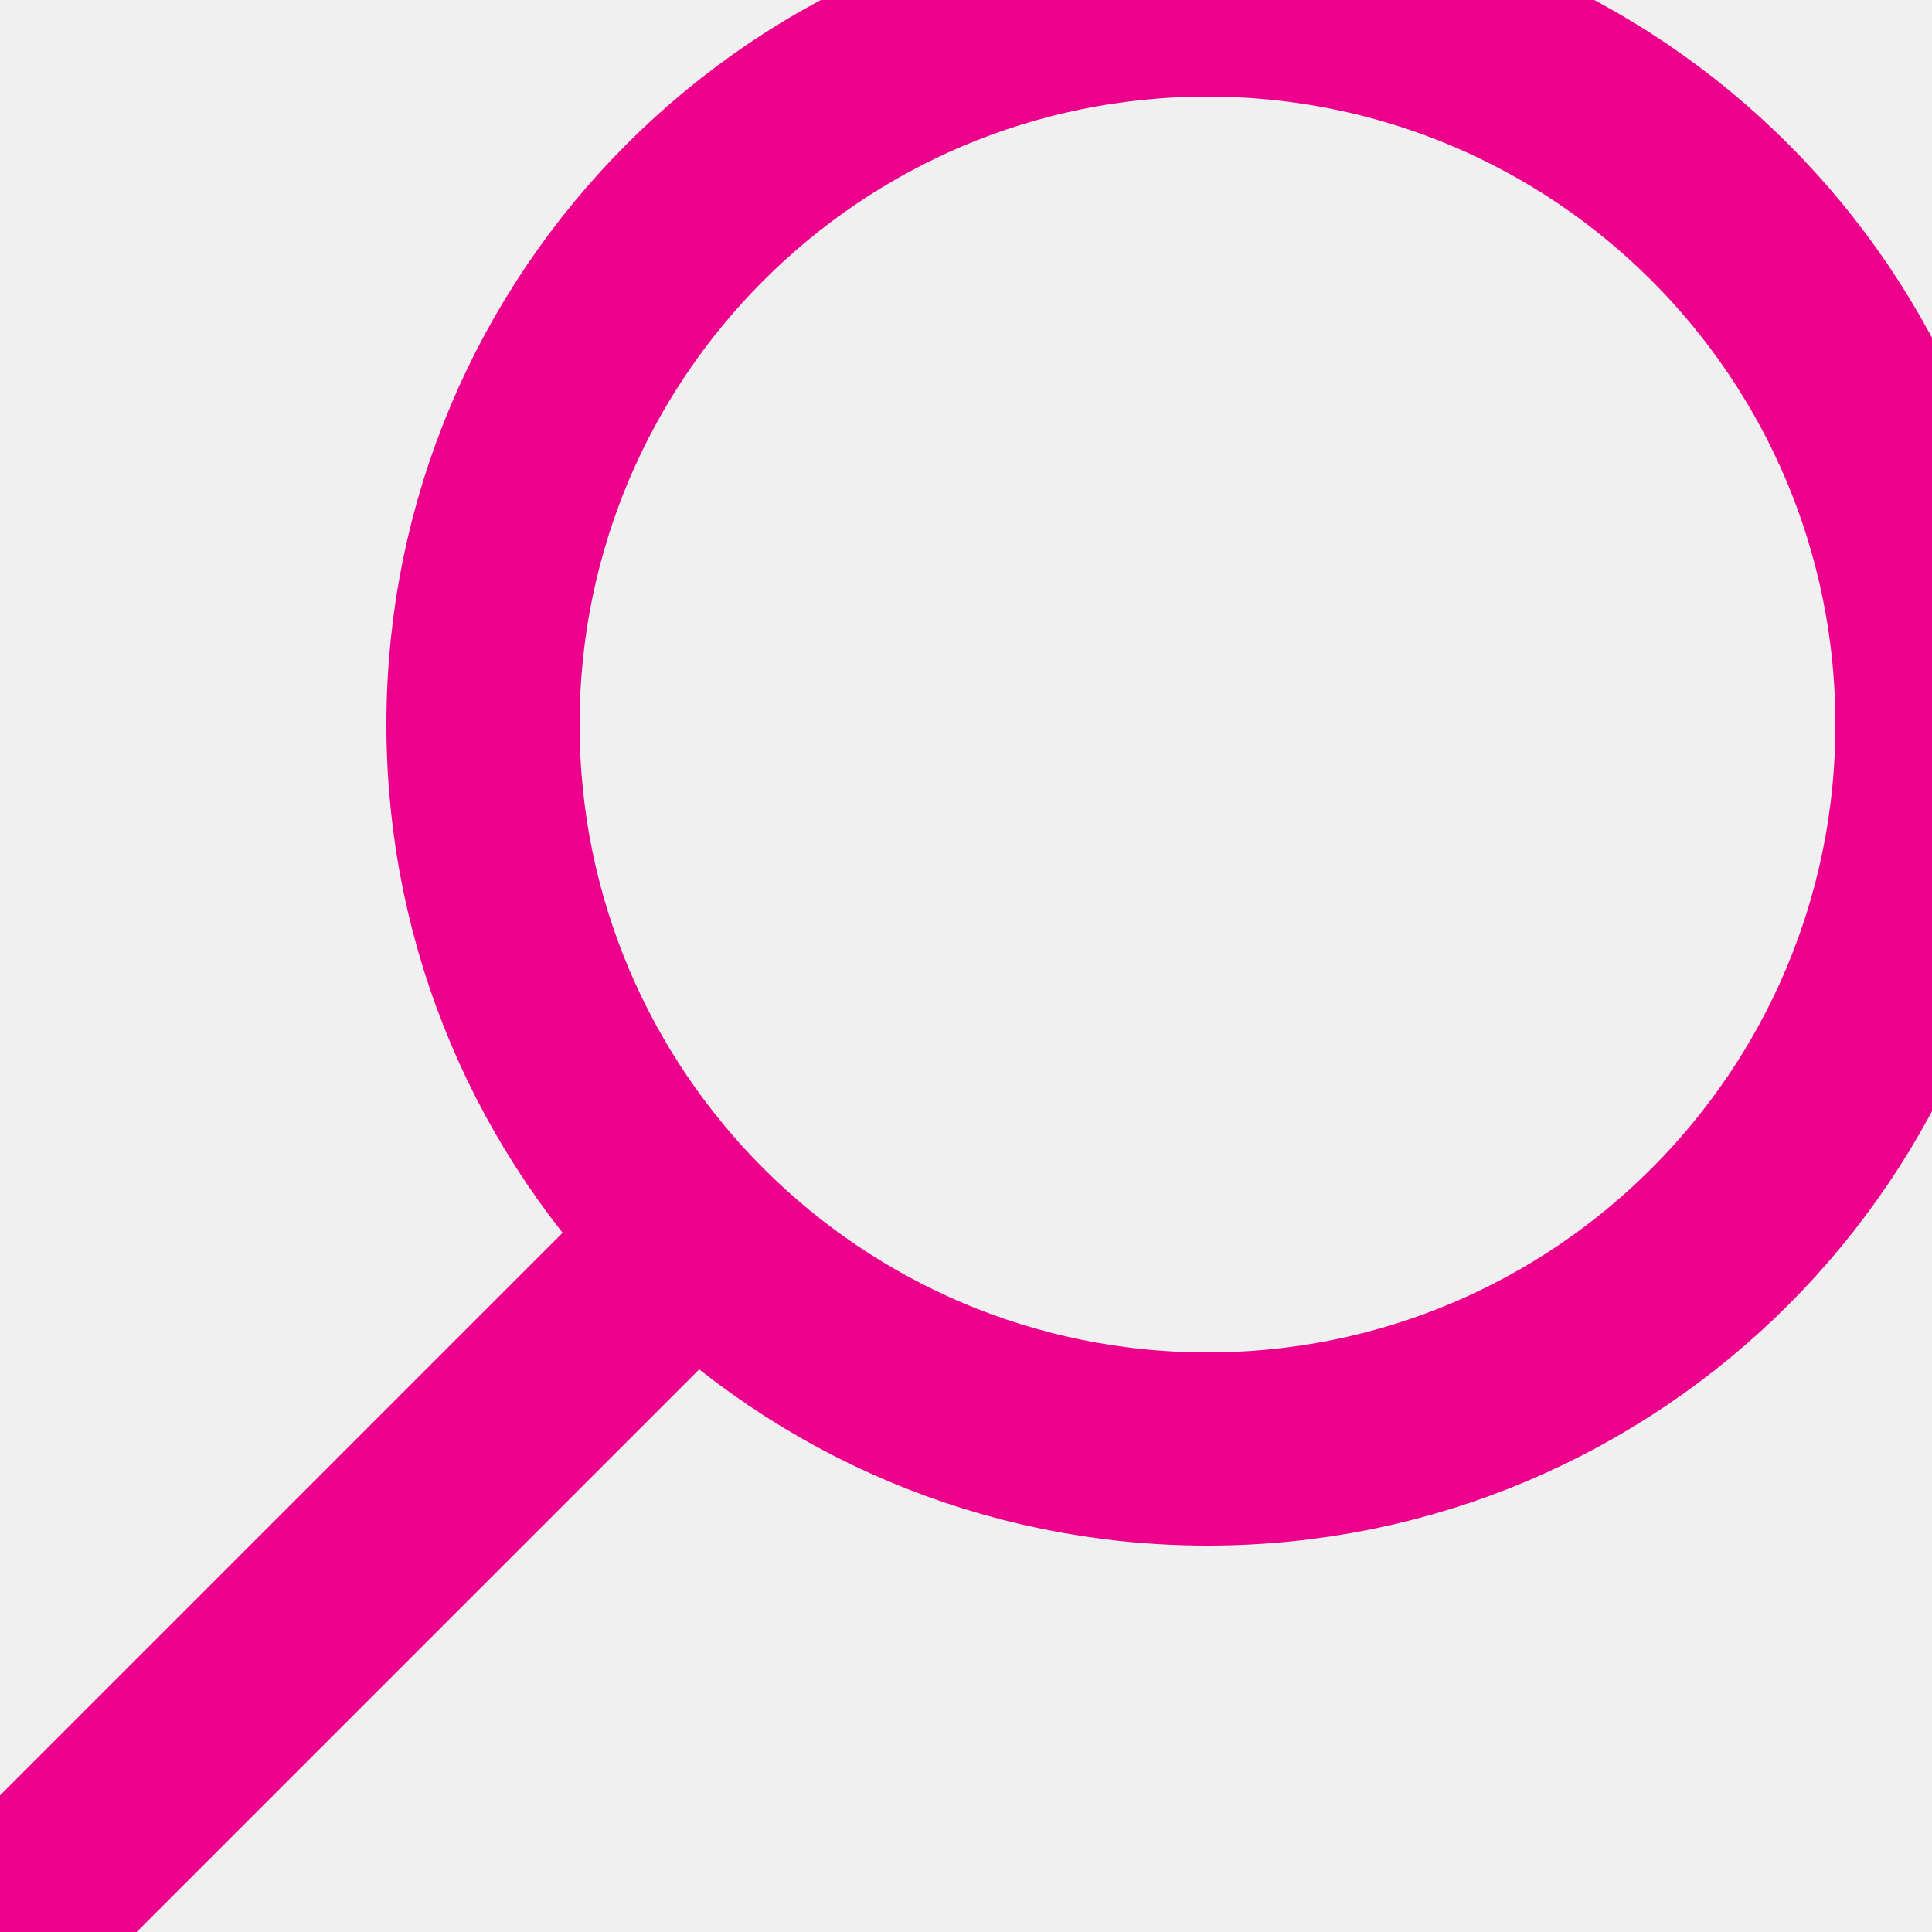
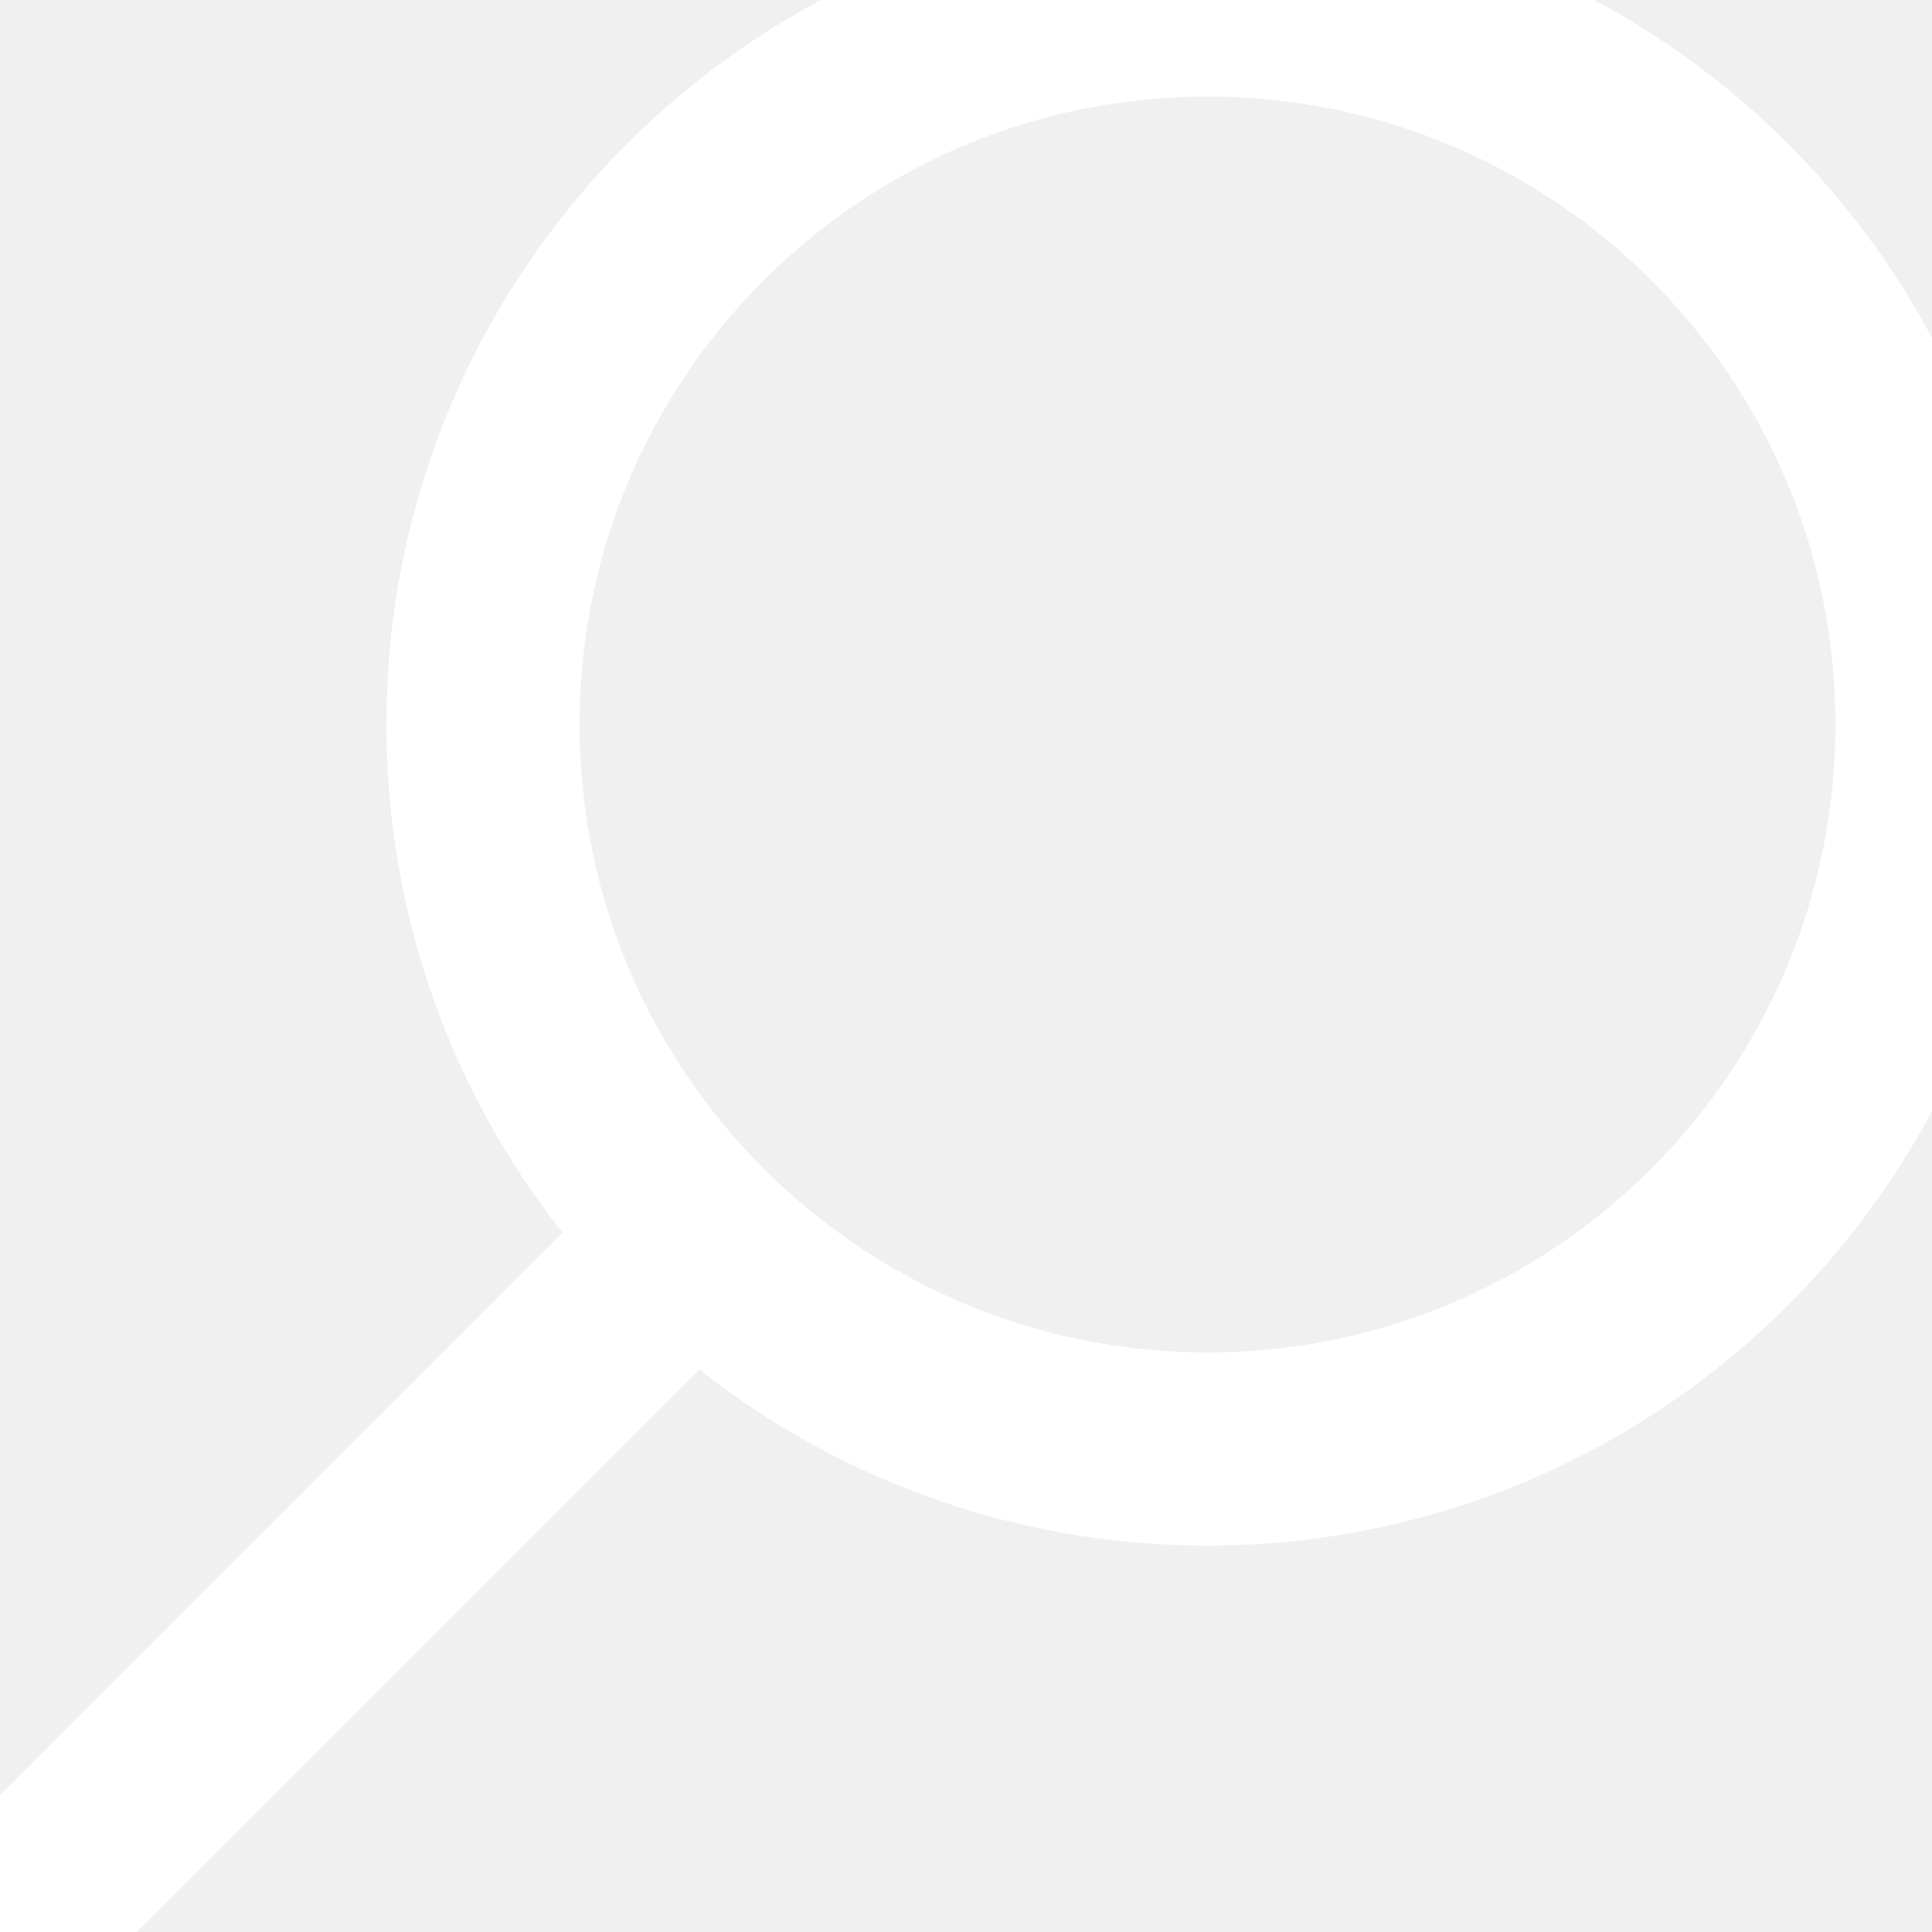
<svg xmlns="http://www.w3.org/2000/svg" width="30" height="30" viewBox="0 0 30 30">
-   <g fill="none" fill-rule="evenodd" stroke="#EC008C" stroke-linecap="round" stroke-linejoin="round" stroke-width="3">
+   <g fill="none" fill-rule="evenodd" stroke="#FFF" stroke-linecap="round" stroke-linejoin="round" stroke-width="3">
    <path d="M7.5 11.25c0 6.213 5.037 11.25 11.25 11.25C24.964 22.5 30 17.463 30 11.25S24.964 0 18.75 0C12.537 0 7.5 5.037 7.5 11.25zM10.795 19.205L0 30" />
  </g>
</svg>
